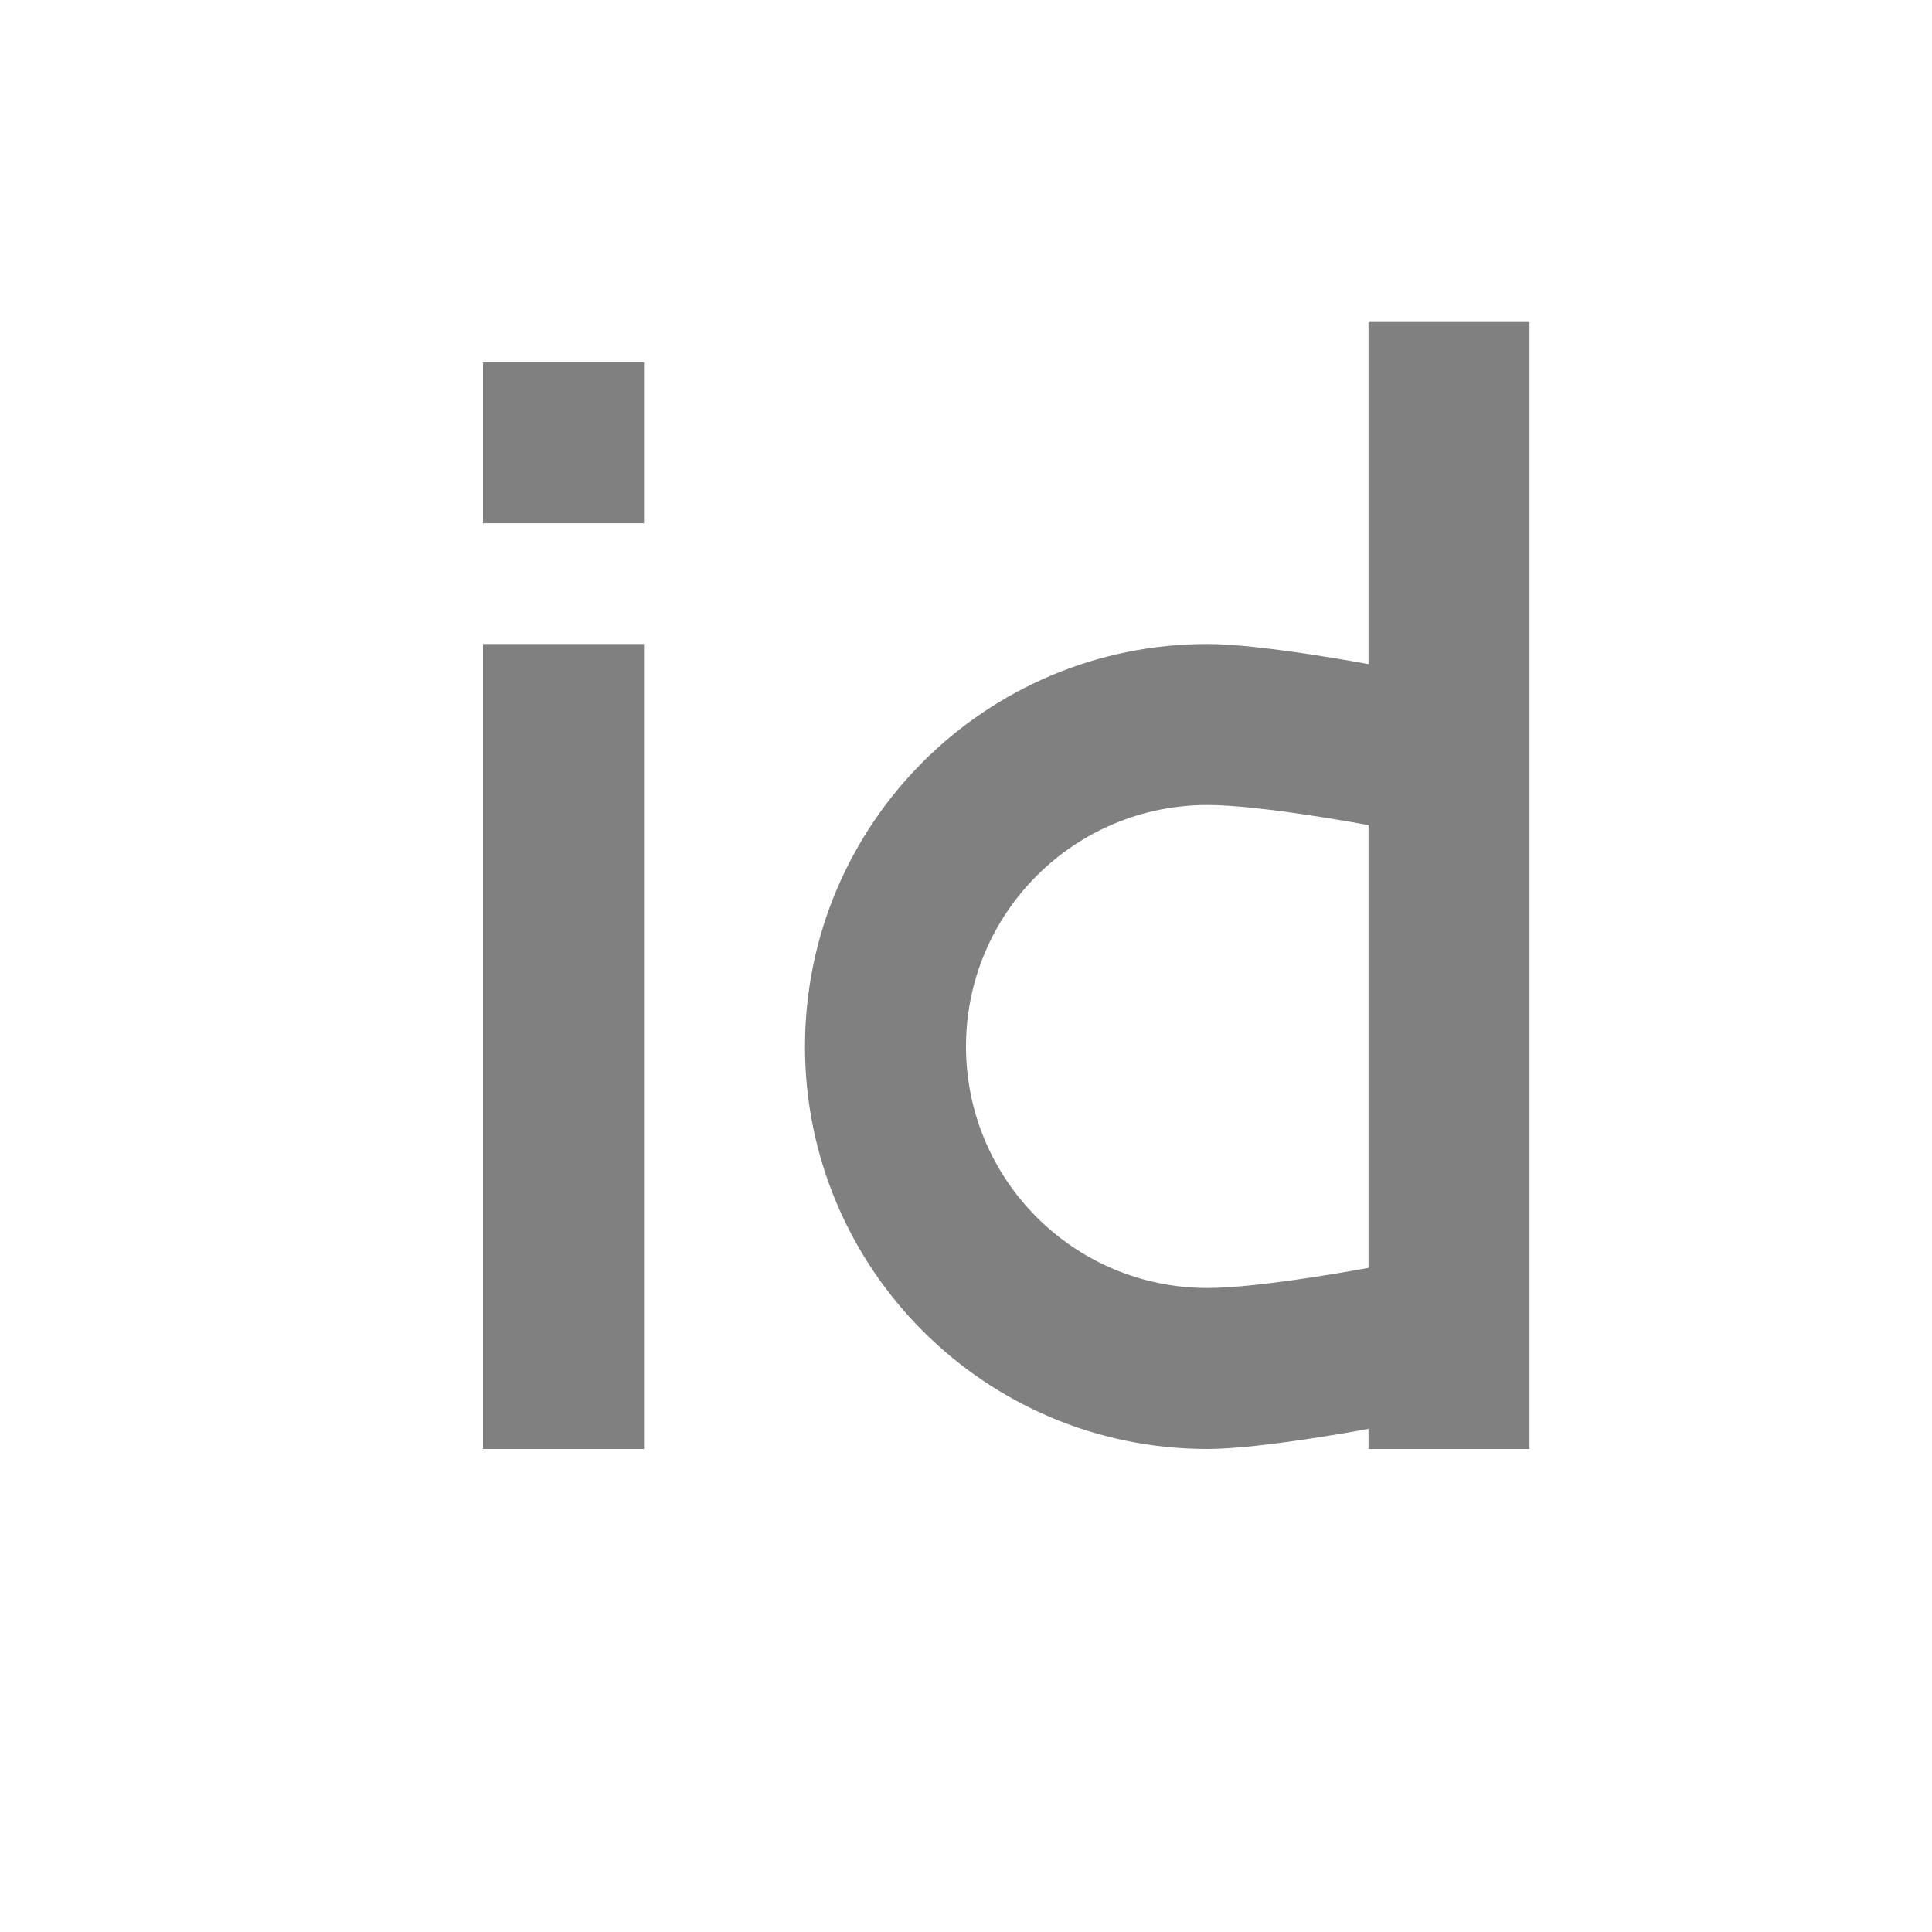
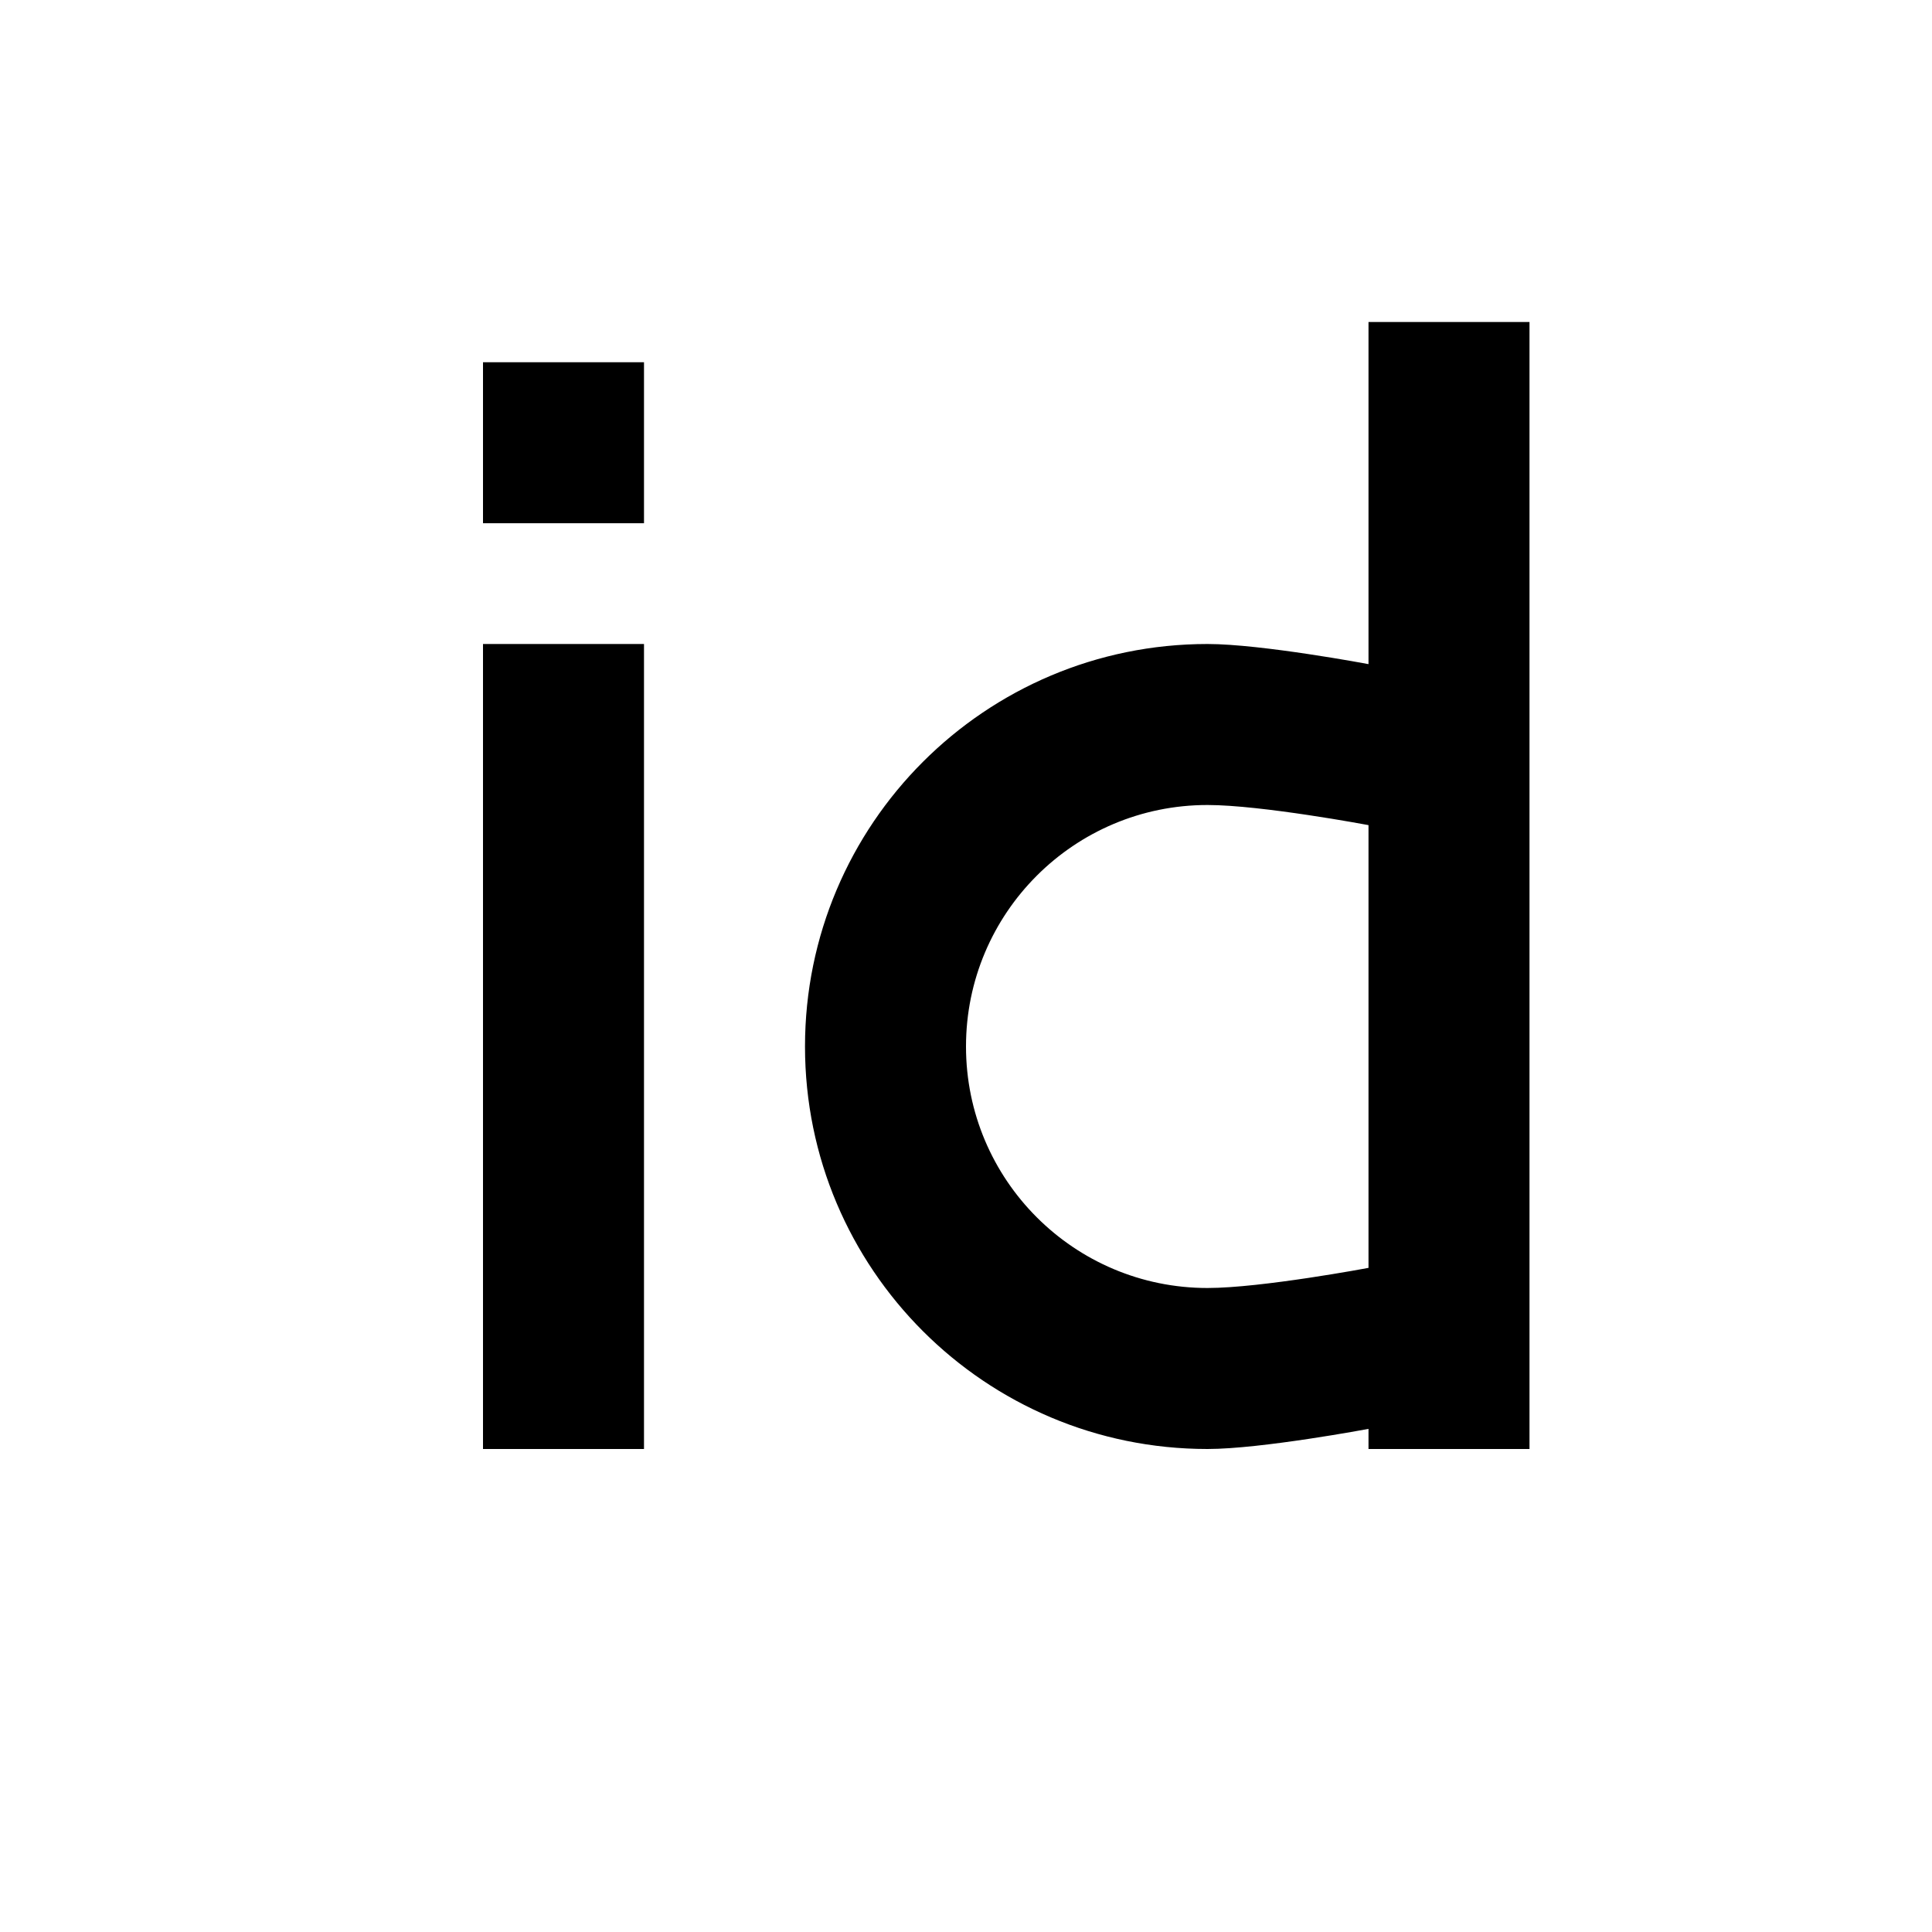
- <svg xmlns="http://www.w3.org/2000/svg" version="1.1" width="24" height="24" fill="grey" viewBox="0 0 24 24">
+ <svg xmlns="http://www.w3.org/2000/svg" version="1.1" width="24" height="24" viewBox="0 0 24 24">
  <path d="M6,18V8H8V18H6M6,4.5H8V6.5H6V4.5M17,4H19V18H17V17.75C17,17.75 15.67,18 15,18A5,5 0 0,1 10,13A5,5 0 0,1 15,8C15.67,8 17,8.25 17,8.25V4M17,10.25C17,10.25 15.67,10 15,10A3,3 0 0,0 12,13A3,3 0 0,0 15,16C15.67,16 17,15.75 17,15.75V10.25Z" />
</svg>
